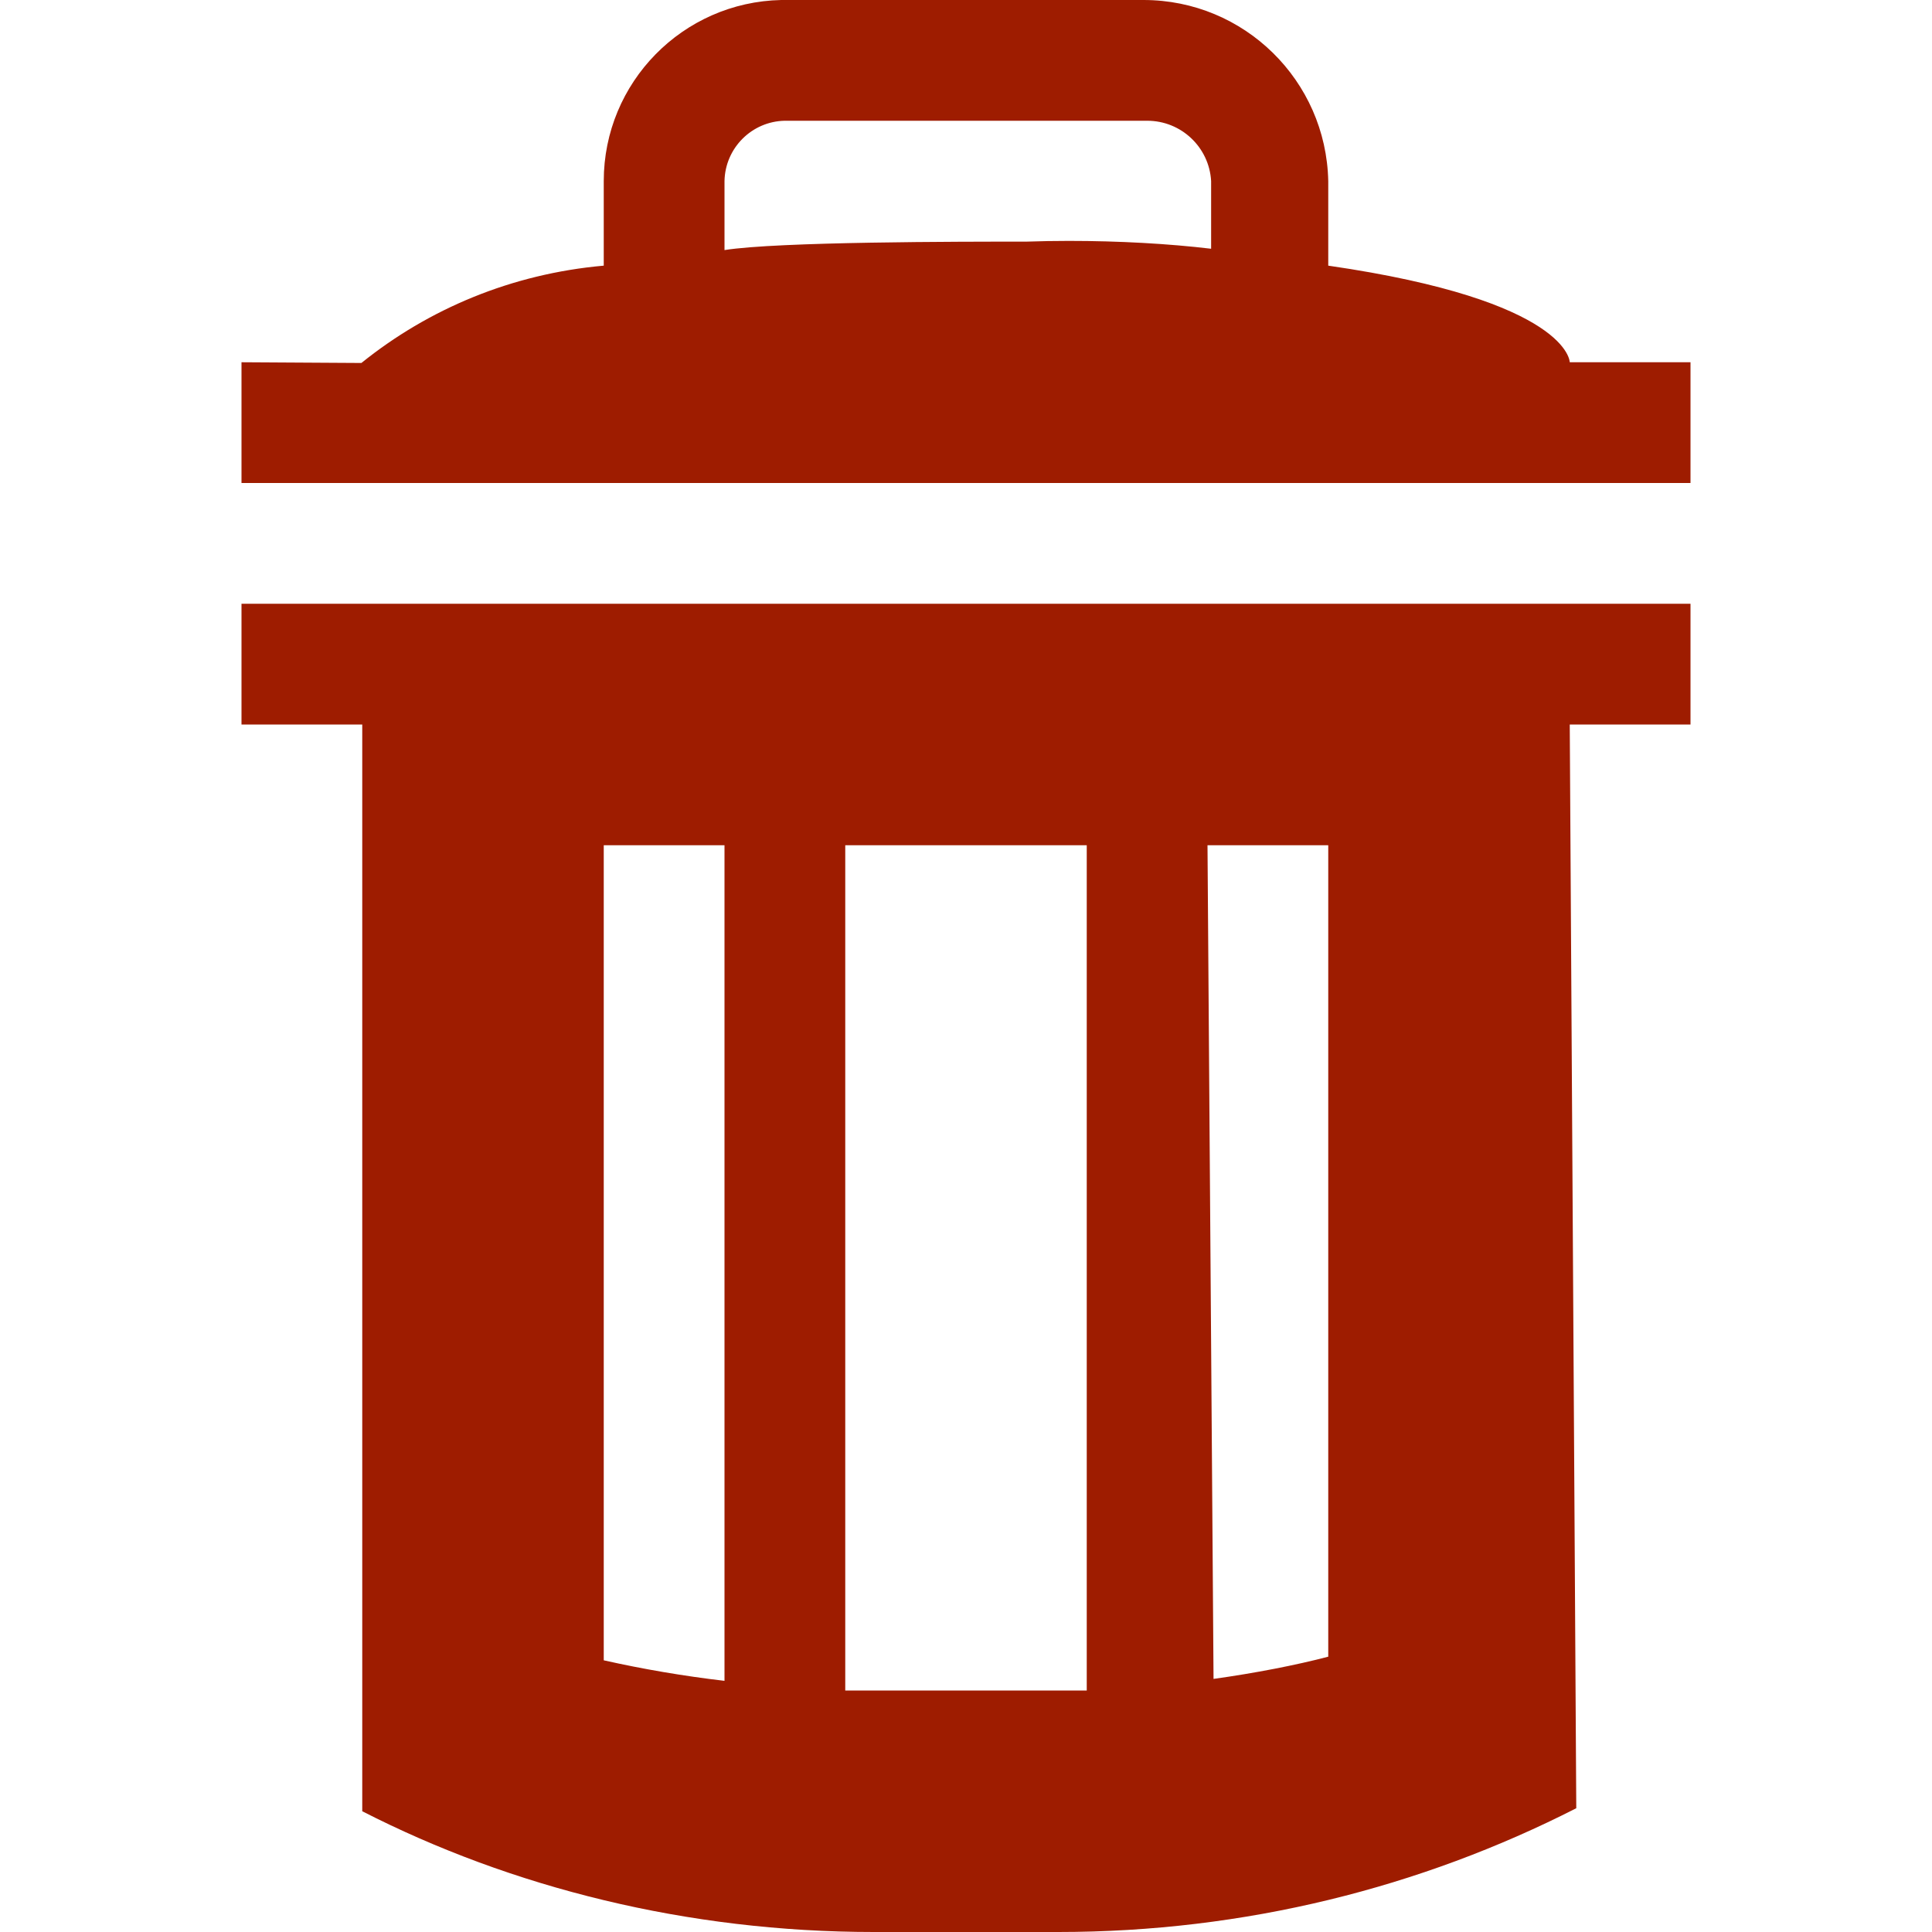
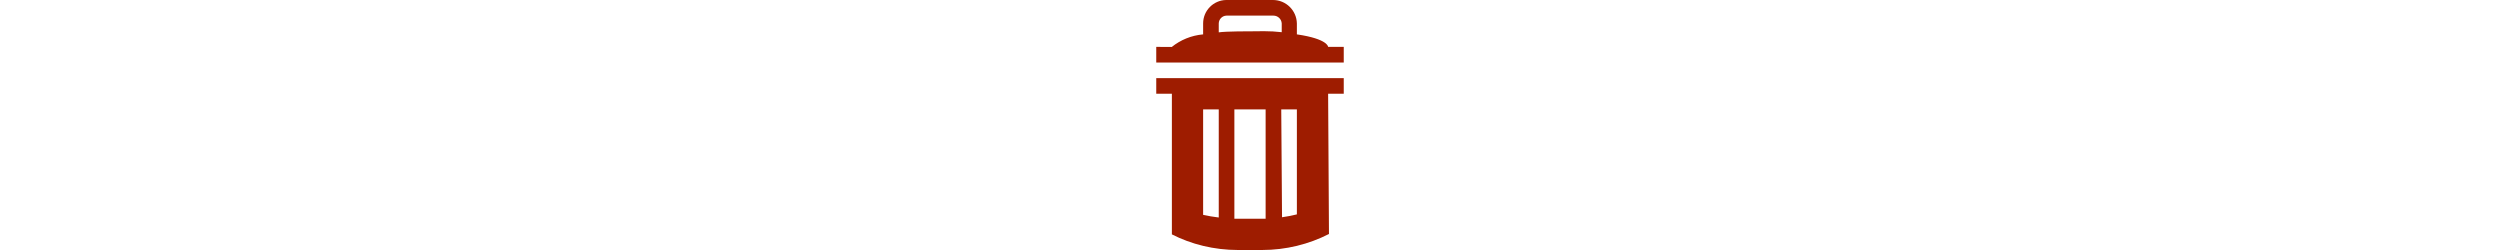
- <svg xmlns="http://www.w3.org/2000/svg" width="800px" height="800px" viewBox="0 0 16 16" version="1.1">
+ <svg xmlns="http://www.w3.org/2000/svg" width="800px" height="80px" viewBox="0 0 16 16" version="1.1">
  <path fill="#9e1c00" d="M13 3s0-0.51-2-0.8v-0.7c-0.017-0.832-0.695-1.5-1.53-1.5-0 0-0 0-0 0h-3c-0.815 0.017-1.47 0.682-1.47 1.5 0 0 0 0 0 0v0.7c-0.765 0.068-1.452 0.359-2.007 0.806l-0.993-0.006v1h12v-1h-1zM6 1.5c0.005-0.274 0.226-0.495 0.499-0.5l3.001-0c0 0 0.001 0 0.001 0 0.282 0 0.513 0.22 0.529 0.499l0 0.561c-0.353-0.042-0.763-0.065-1.178-0.065-0.117 0-0.233 0.002-0.349 0.006-0.553-0-2.063-0-2.503 0.070v-0.57z" />
  <path fill="#9e1c00" d="M2 5v1h1v9c1.234 0.631 2.692 1 4.236 1 0.002 0 0.003 0 0.005 0h1.52c0.001 0 0.003 0 0.004 0 1.544 0 3.002-0.369 4.289-1.025l-0.054-8.975h1v-1h-12zM6 13.92q-0.51-0.060-1-0.17v-6.75h1v6.92zM9 14h-2v-7h2v7zM11 13.72c-0.267 0.070-0.606 0.136-0.95 0.184l-0.050-6.904h1v6.72z" />
</svg>
